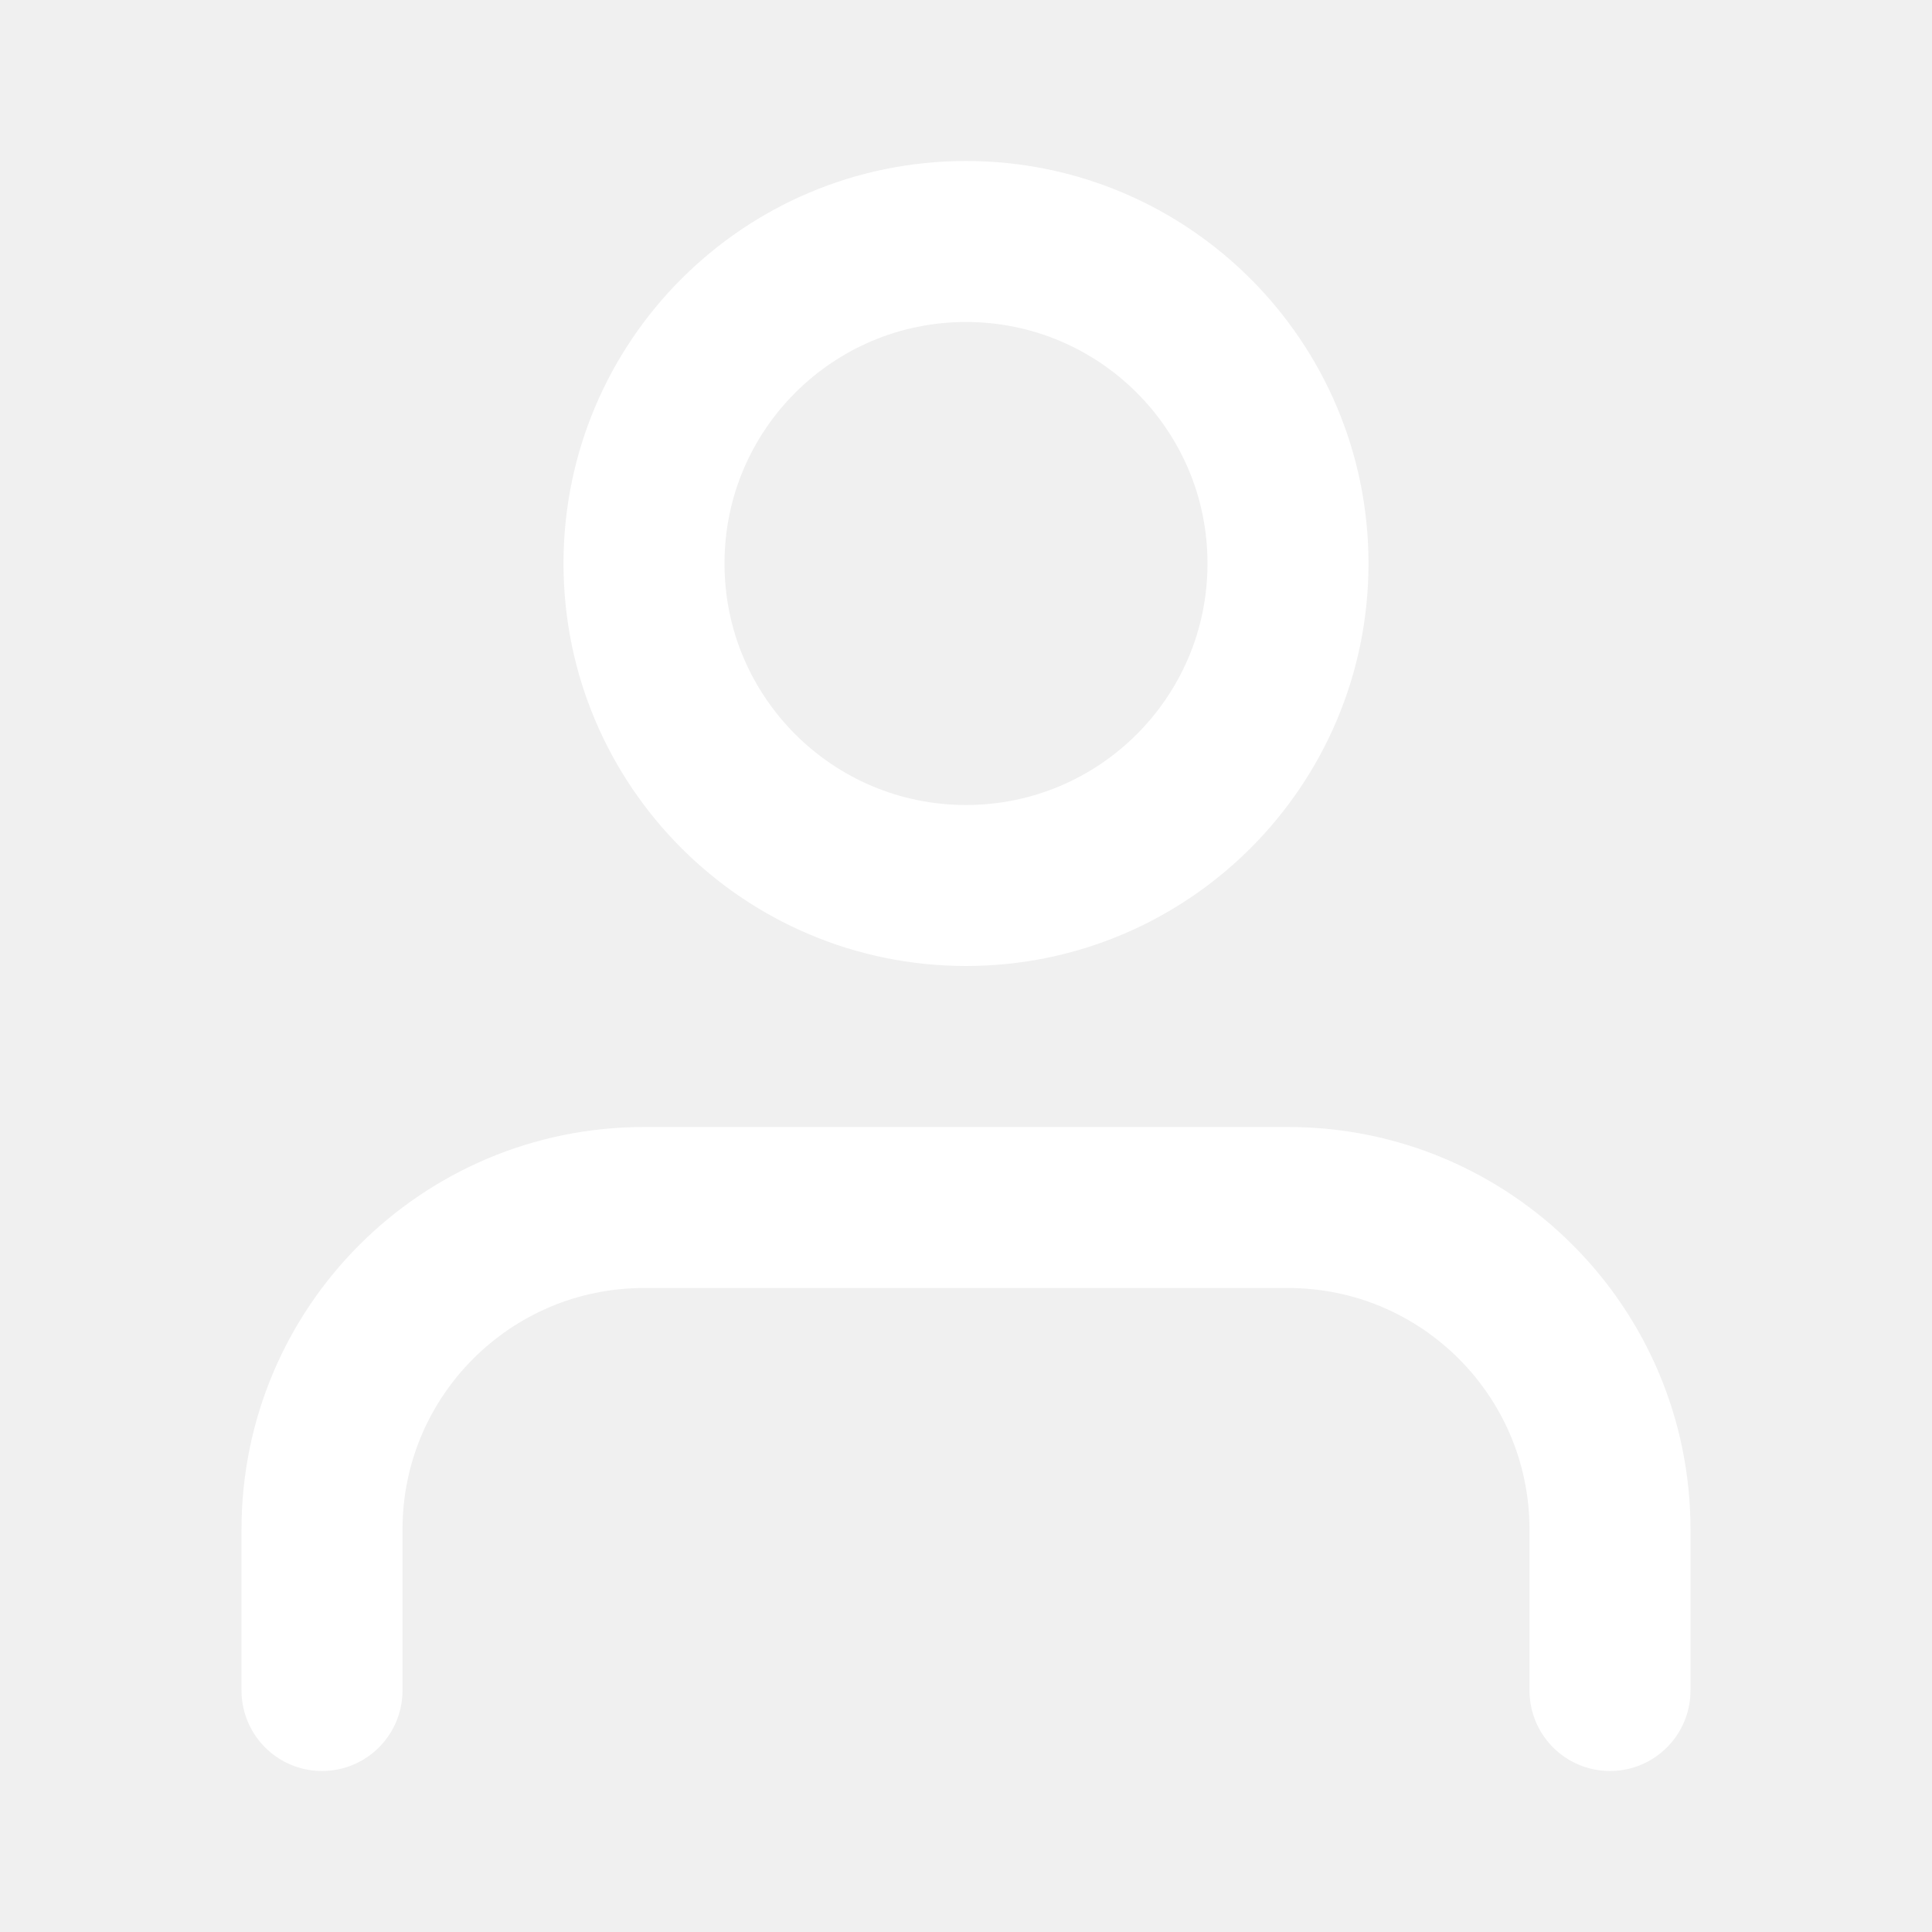
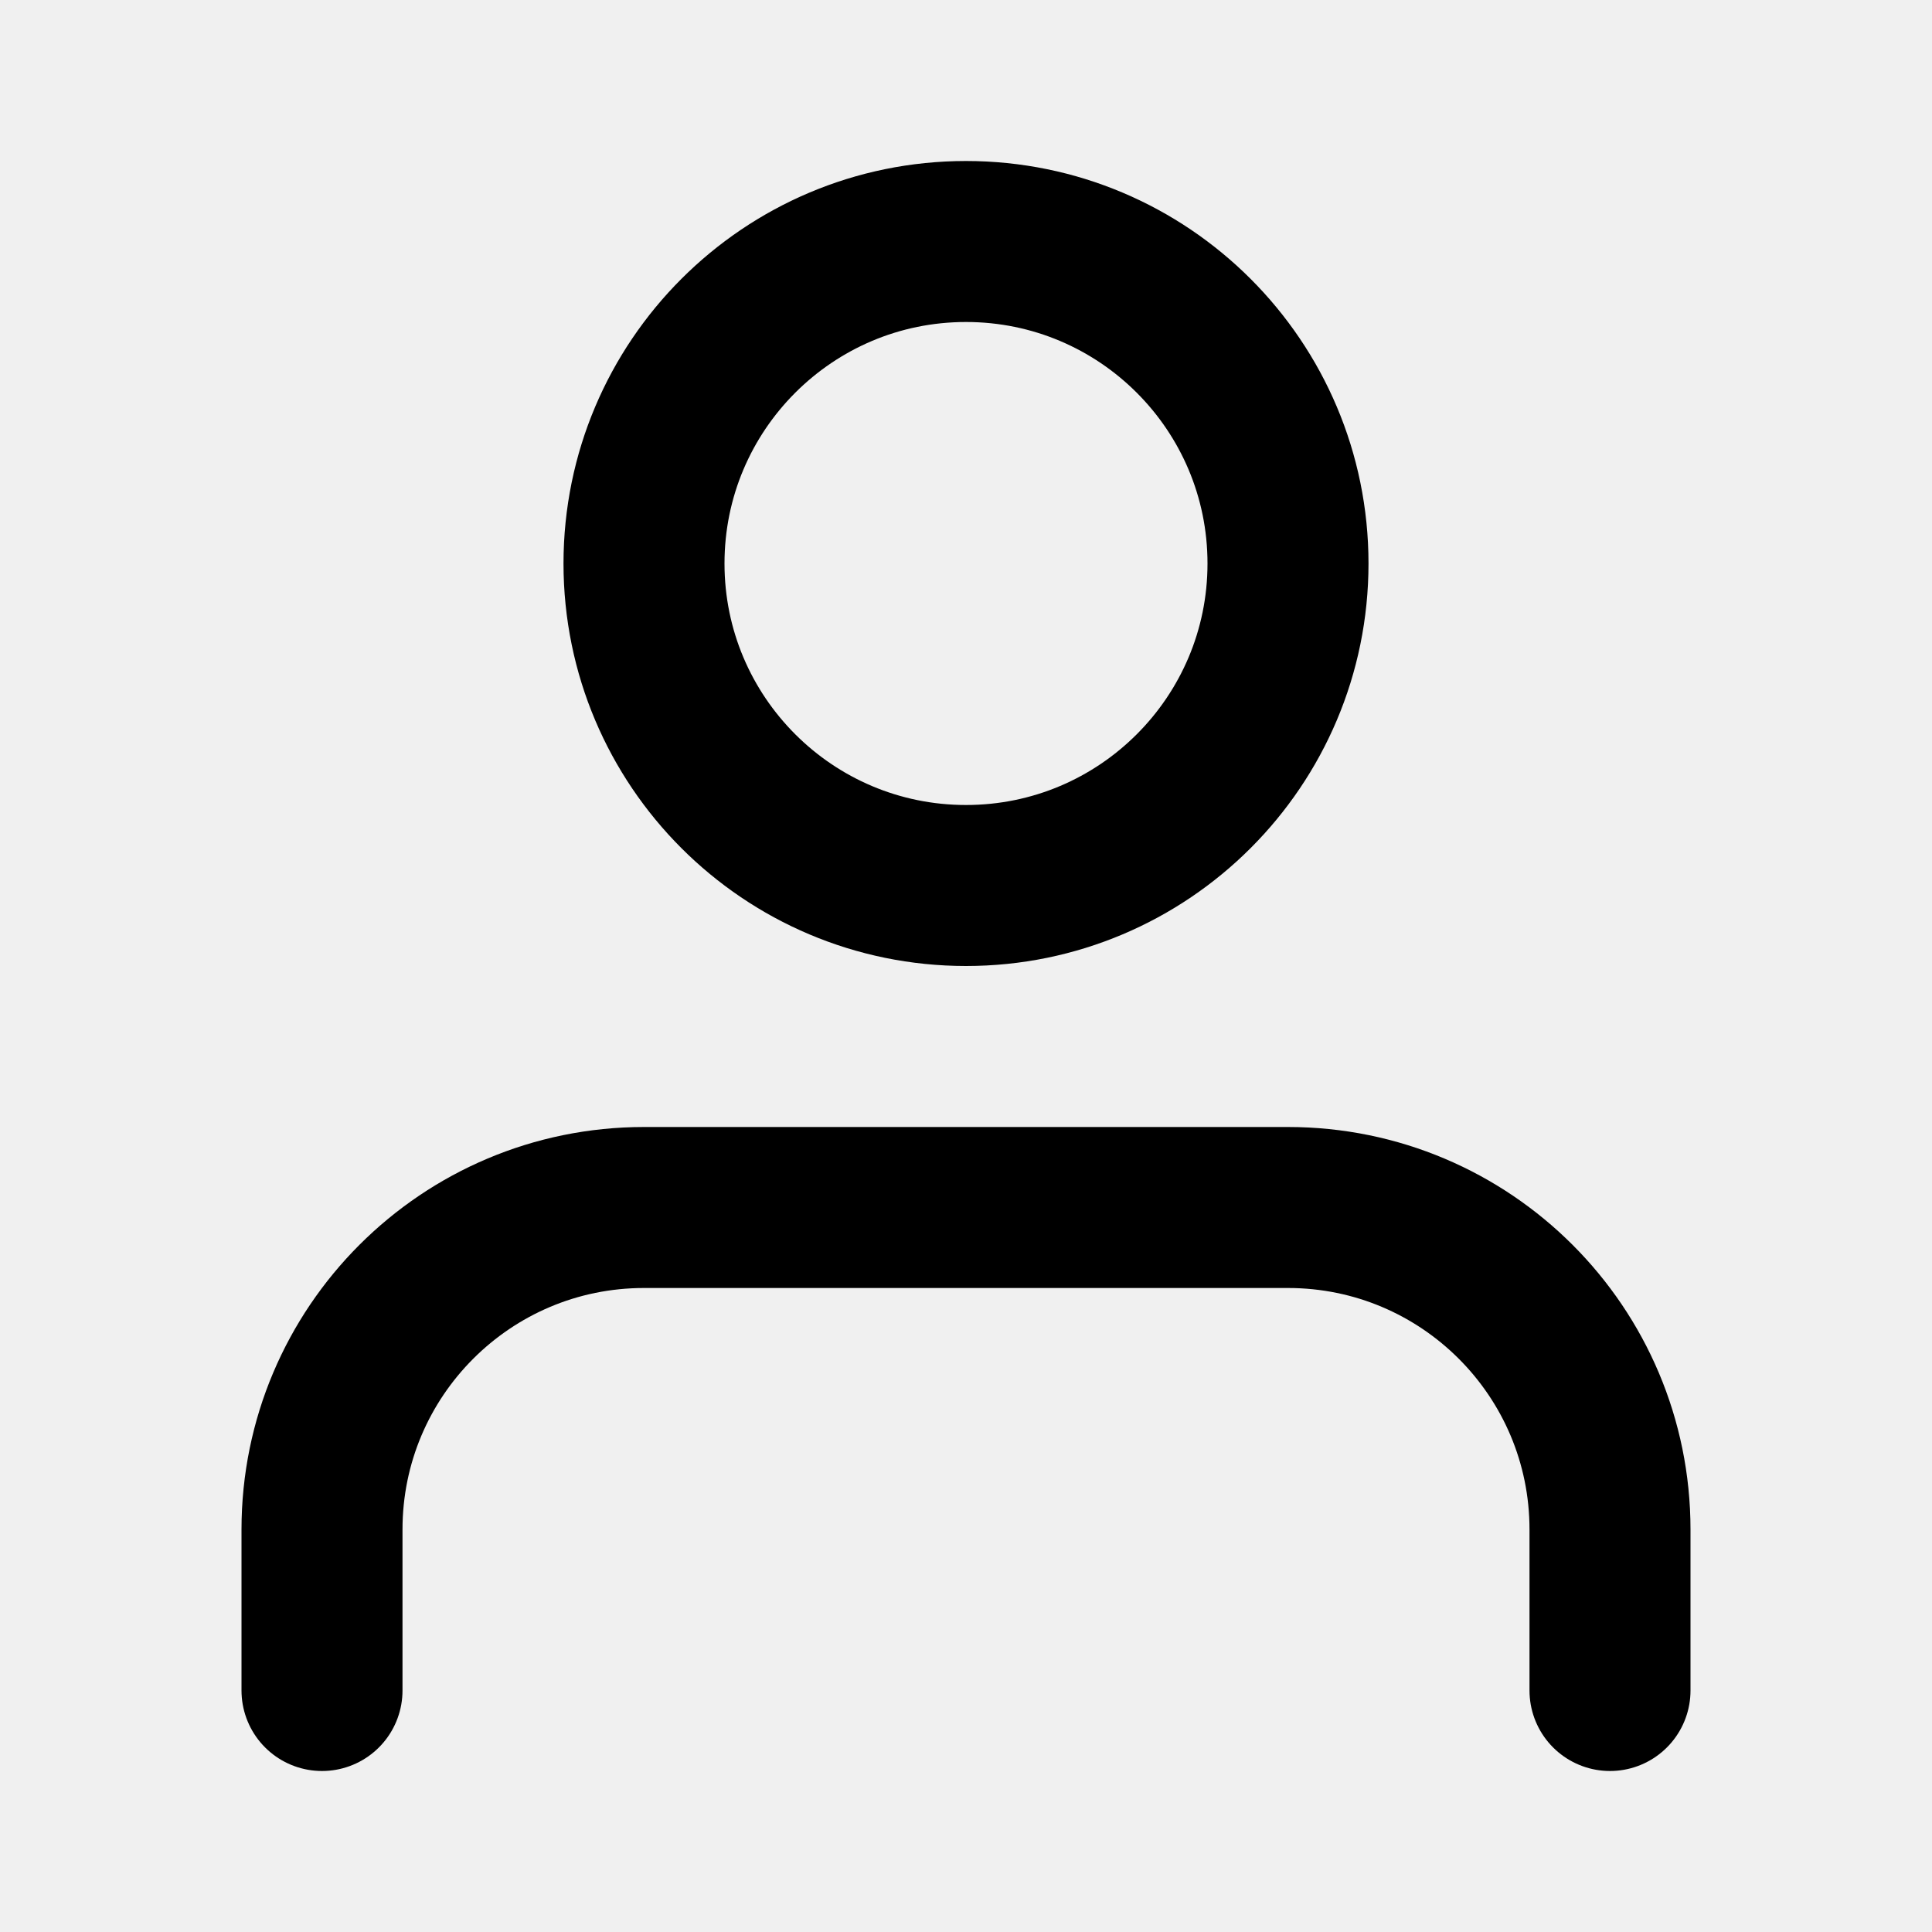
- <svg xmlns="http://www.w3.org/2000/svg" width="24" height="24" viewBox="0 0 24 24" fill="none" stroke="white" stroke-width="2" stroke-linecap="round" stroke-linejoin="round" class="feather feather-user">
+ <svg xmlns="http://www.w3.org/2000/svg" width="24" height="24" viewBox="0 0 24 24" fill="none" stroke="currentColor" stroke-width="2" stroke-linecap="round" stroke-linejoin="round" class="feather feather-user">
  <path d="M20 21v-2a4 4 0 0 0-4-4H8a4 4 0 0 0-4 4v2" />
  <circle cx="12" cy="7" r="4" />
</svg>
